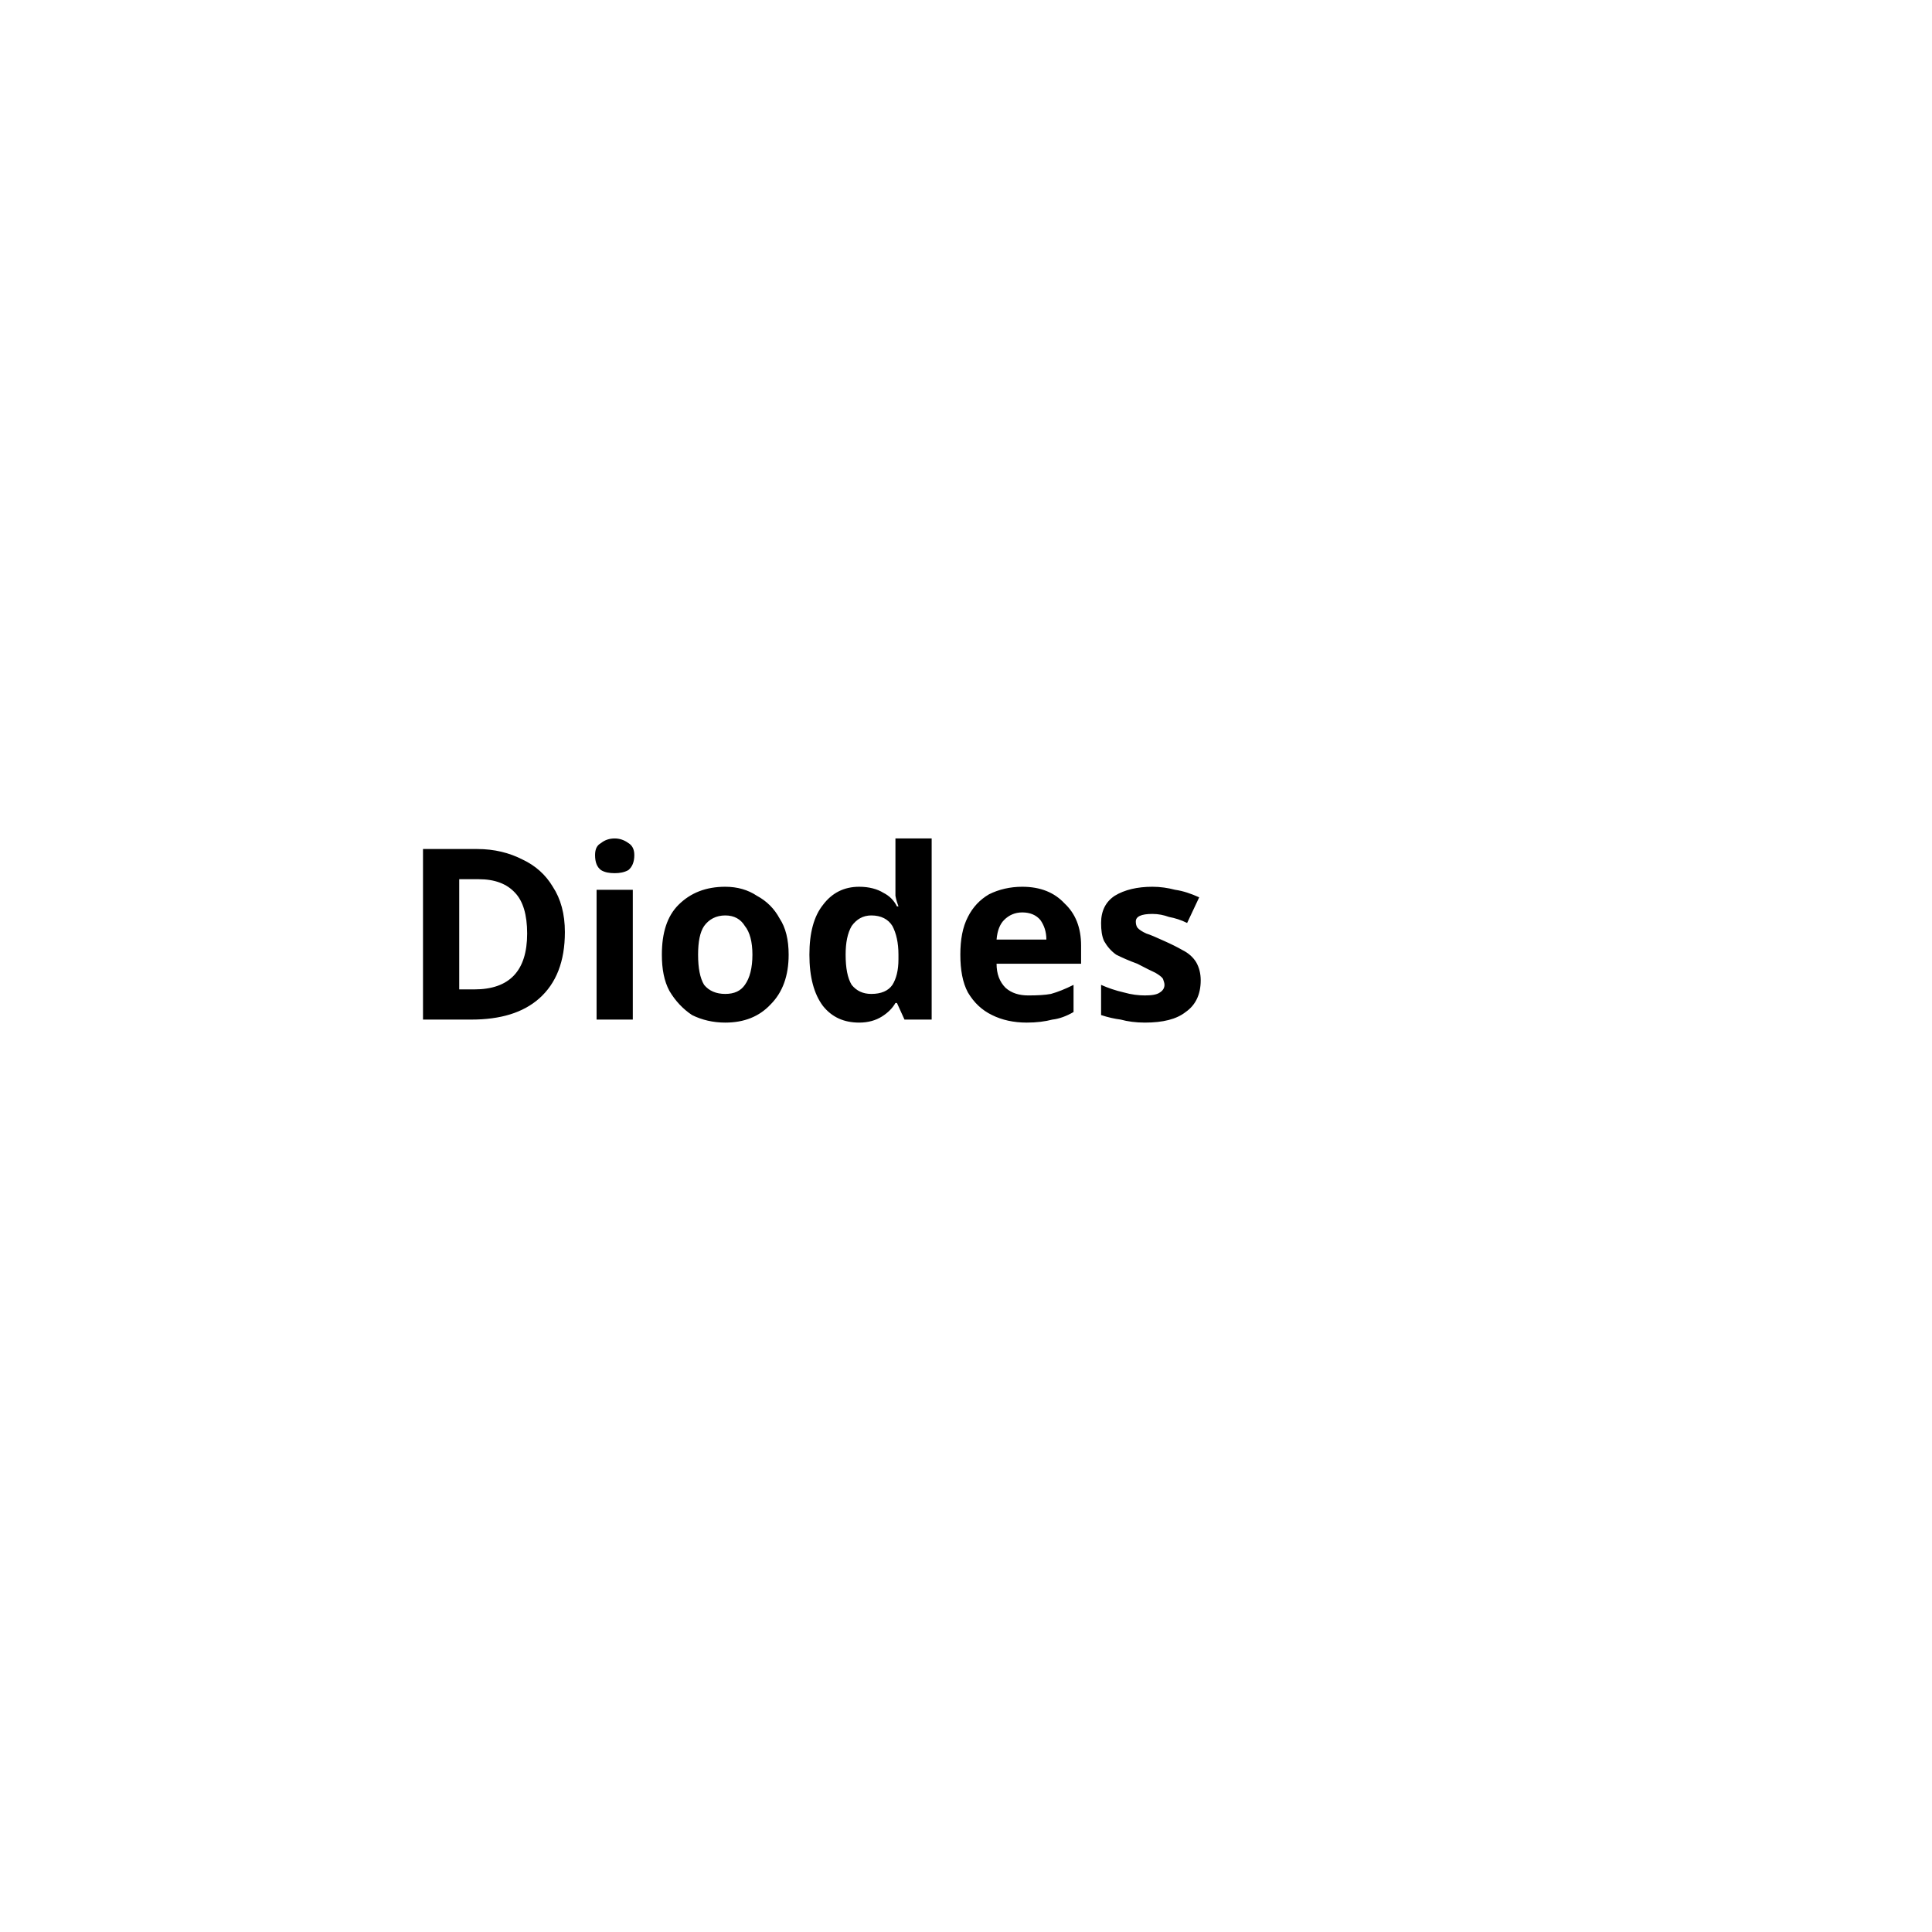
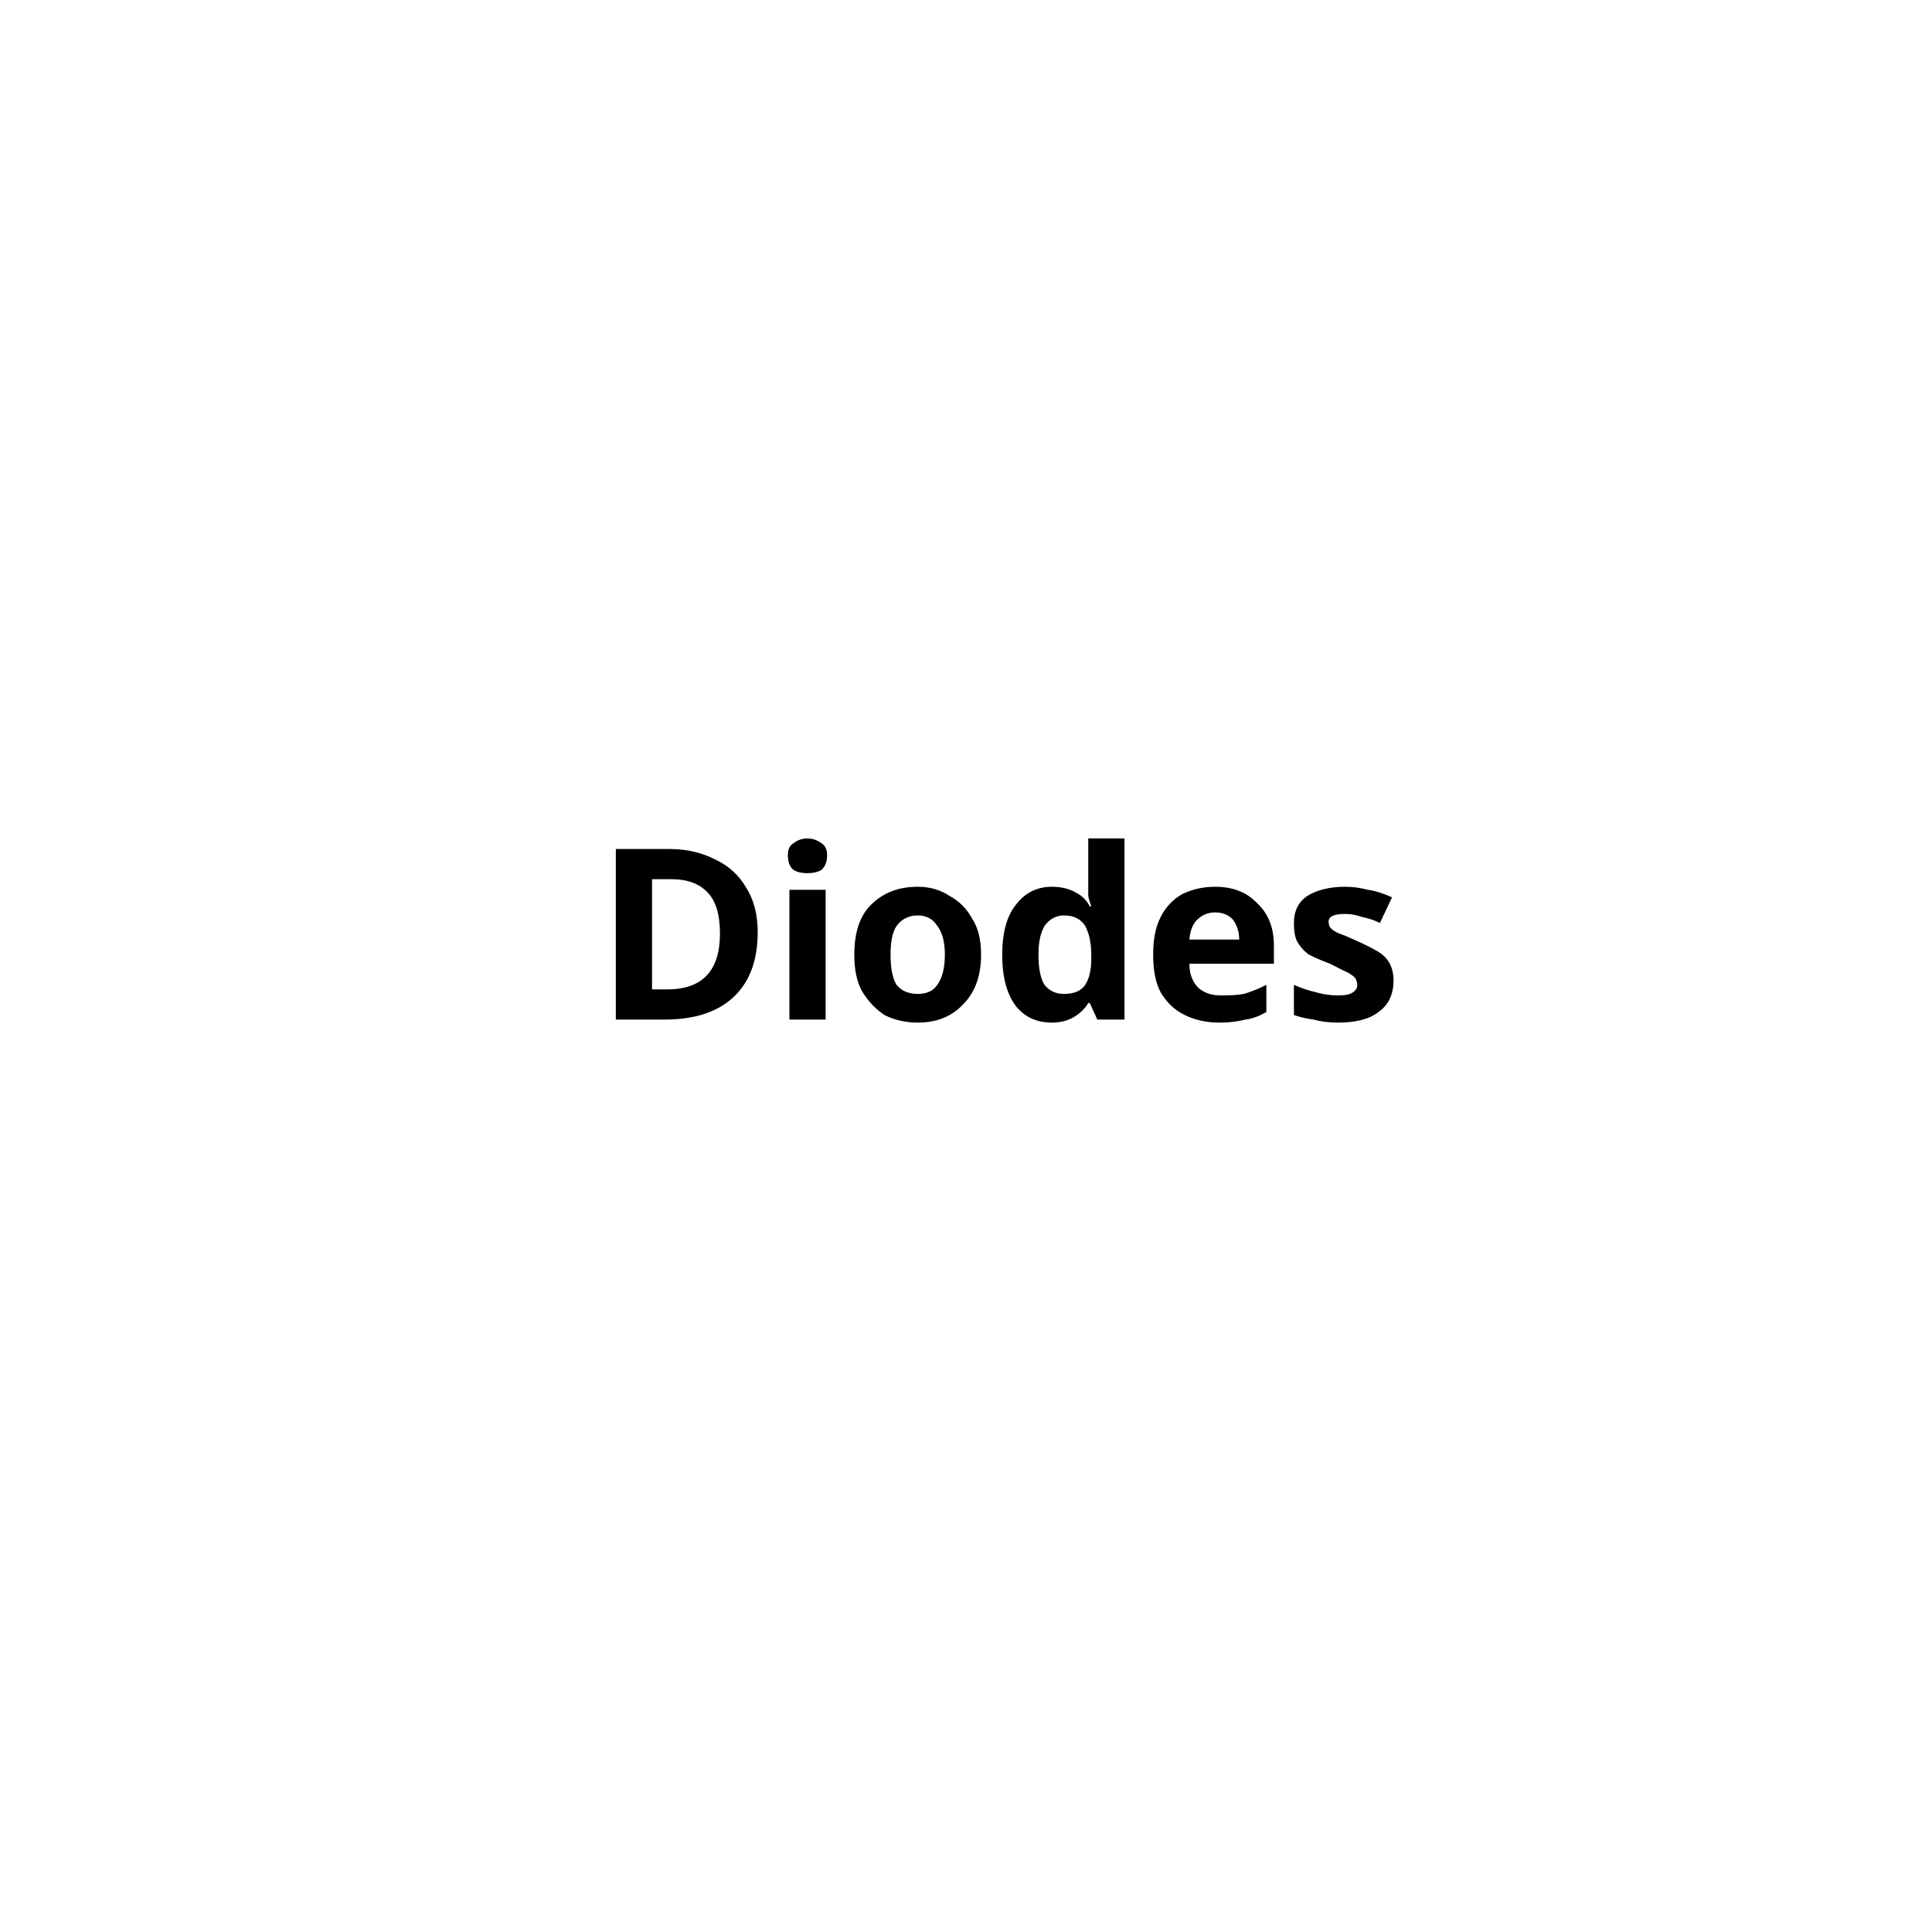
<svg xmlns="http://www.w3.org/2000/svg" width="20.0mm" height="20mm" viewBox="0 0 20 20" id="svg5378" version="1.1">
  <defs id="defs5380" />
  <g id="layer1" transform="translate(0,-30)">
    <text xml:space="preserve" style="font-size:11.289px;line-height:1000%;font-family:sans-serif;letter-spacing:0px;word-spacing:0px;fill:none;stroke:#000000;stroke-width:0.282px;stroke-linecap:butt;stroke-linejoin:miter;stroke-opacity:1" x="7.555" y="8.947" id="text5967">
      <tspan id="tspan5969" x="7.555" y="8.947" style="stroke-width:0.282px" />
    </text>
  </g>
  <g id="g5933" transform="translate(0,-30)">
    <rect id="rect5935" style="fill:#ffffff;fill-opacity:1;stroke:none" height="50" width="50" y="0" x="0" />
  </g>
  <g id="g5937" transform="translate(0,-30)" />
  <g id="g5939" transform="translate(0,-30)" />
  <g id="g5941" transform="translate(0,-30)" />
  <g id="g5943" transform="translate(0,-30)" />
  <g id="g5945" transform="translate(0,-30)" />
  <g id="g5947" transform="translate(0,-30)" />
  <g id="g5949" transform="translate(0,-30)">
-     <text xml:space="preserve" style="font-size:2.469px;line-height:1000%;font-family:sans-serif;letter-spacing:0px;word-spacing:0px;fill:#000000;stroke:none;stroke-width:0.282px;stroke-linecap:butt;stroke-linejoin:miter;stroke-opacity:1;" x="4.162" y="40.557" id="text5971">
-       <tspan id="tspan5973" x="4.162" y="40.557" style="font-style:normal;font-variant:normal;font-weight:bold;font-stretch:normal;font-family:Sawasdee;-inkscape-font-specification:'Sawasdee Bold';fill:#000000;stroke:none;stroke-width:0.282px;font-size:2.469px;">Diodes</tspan>
+     <text xml:space="preserve" style="font-size:2.469px;line-height:1000%;font-family:sans-serif;letter-spacing:0px;word-spacing:0px;fill:#000000;stroke:none;stroke-width:0.282px;stroke-linecap:butt;stroke-linejoin:miter;stroke-opacity:1;" x="6.158" y="40.557" id="text5971">
+       <tspan id="tspan5973" x="6.158" y="40.557" style="font-style:normal;font-variant:normal;font-weight:bold;font-stretch:normal;font-size:2.469px;font-family:Sawasdee;-inkscape-font-specification:'Sawasdee Bold';fill:#000000;stroke:none;stroke-width:0.282px;">Diodes</tspan>
    </text>
  </g>
  <g id="g5951" transform="translate(0,-30)" />
</svg>
